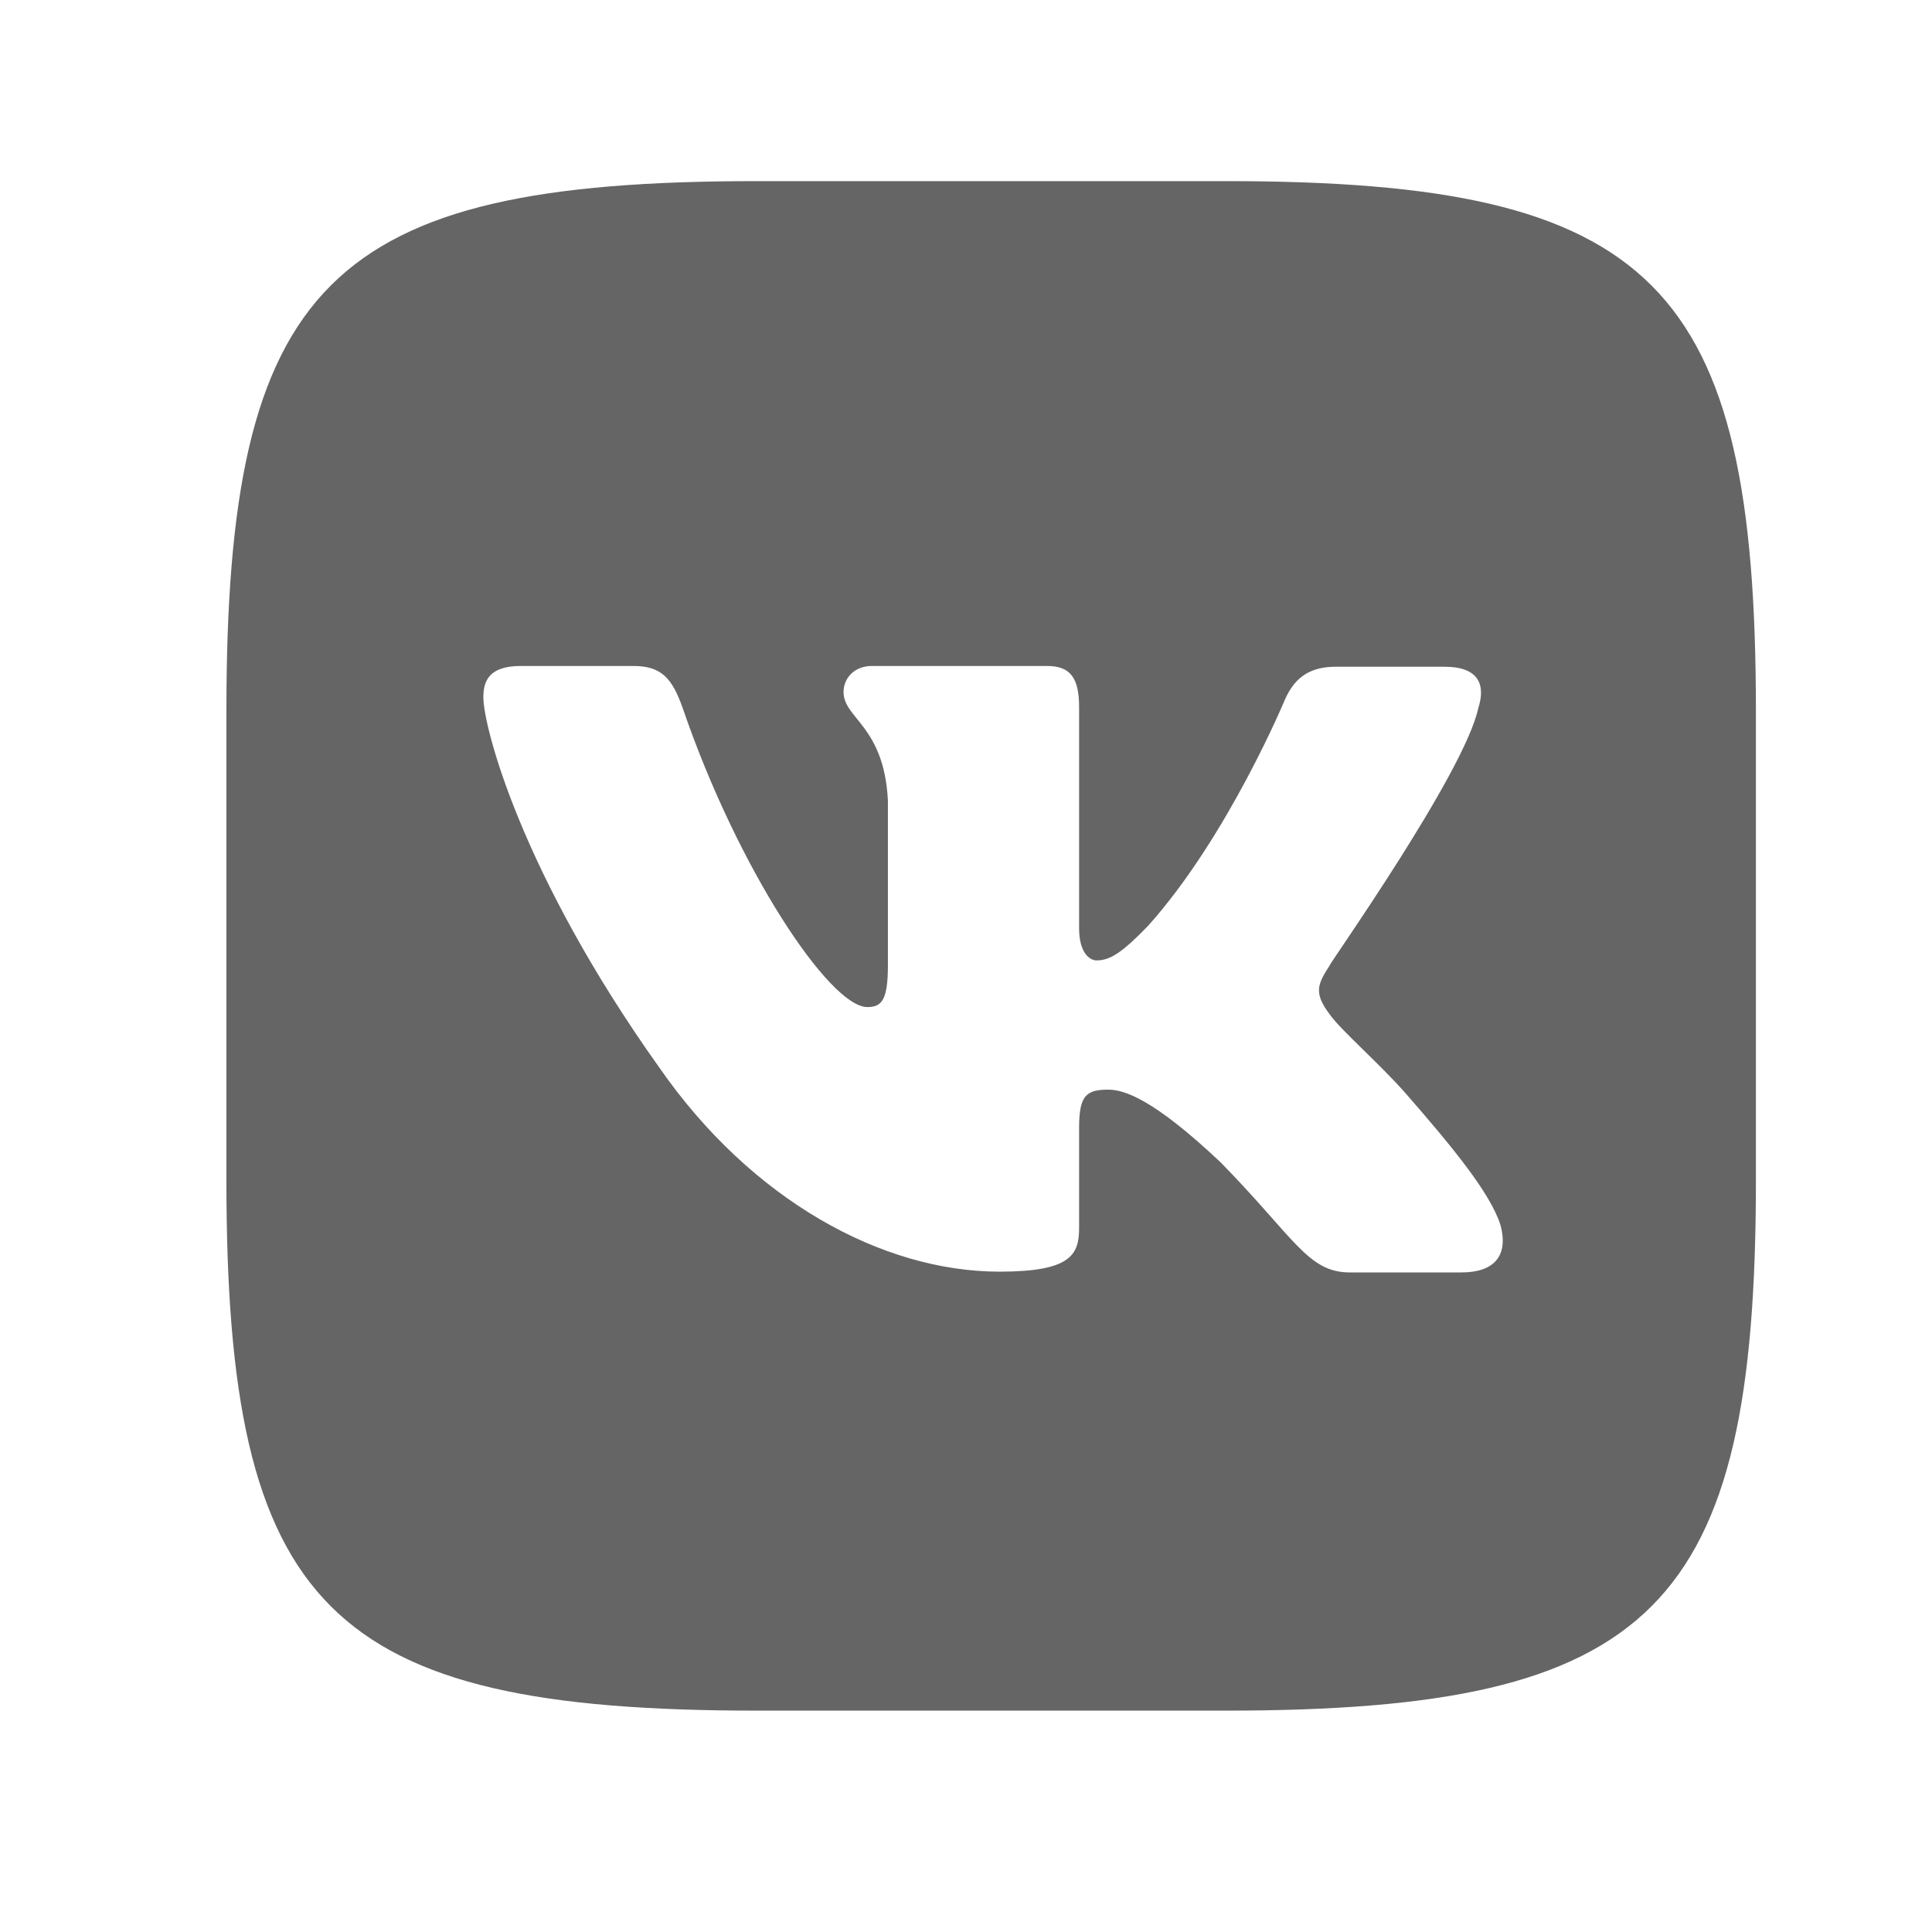
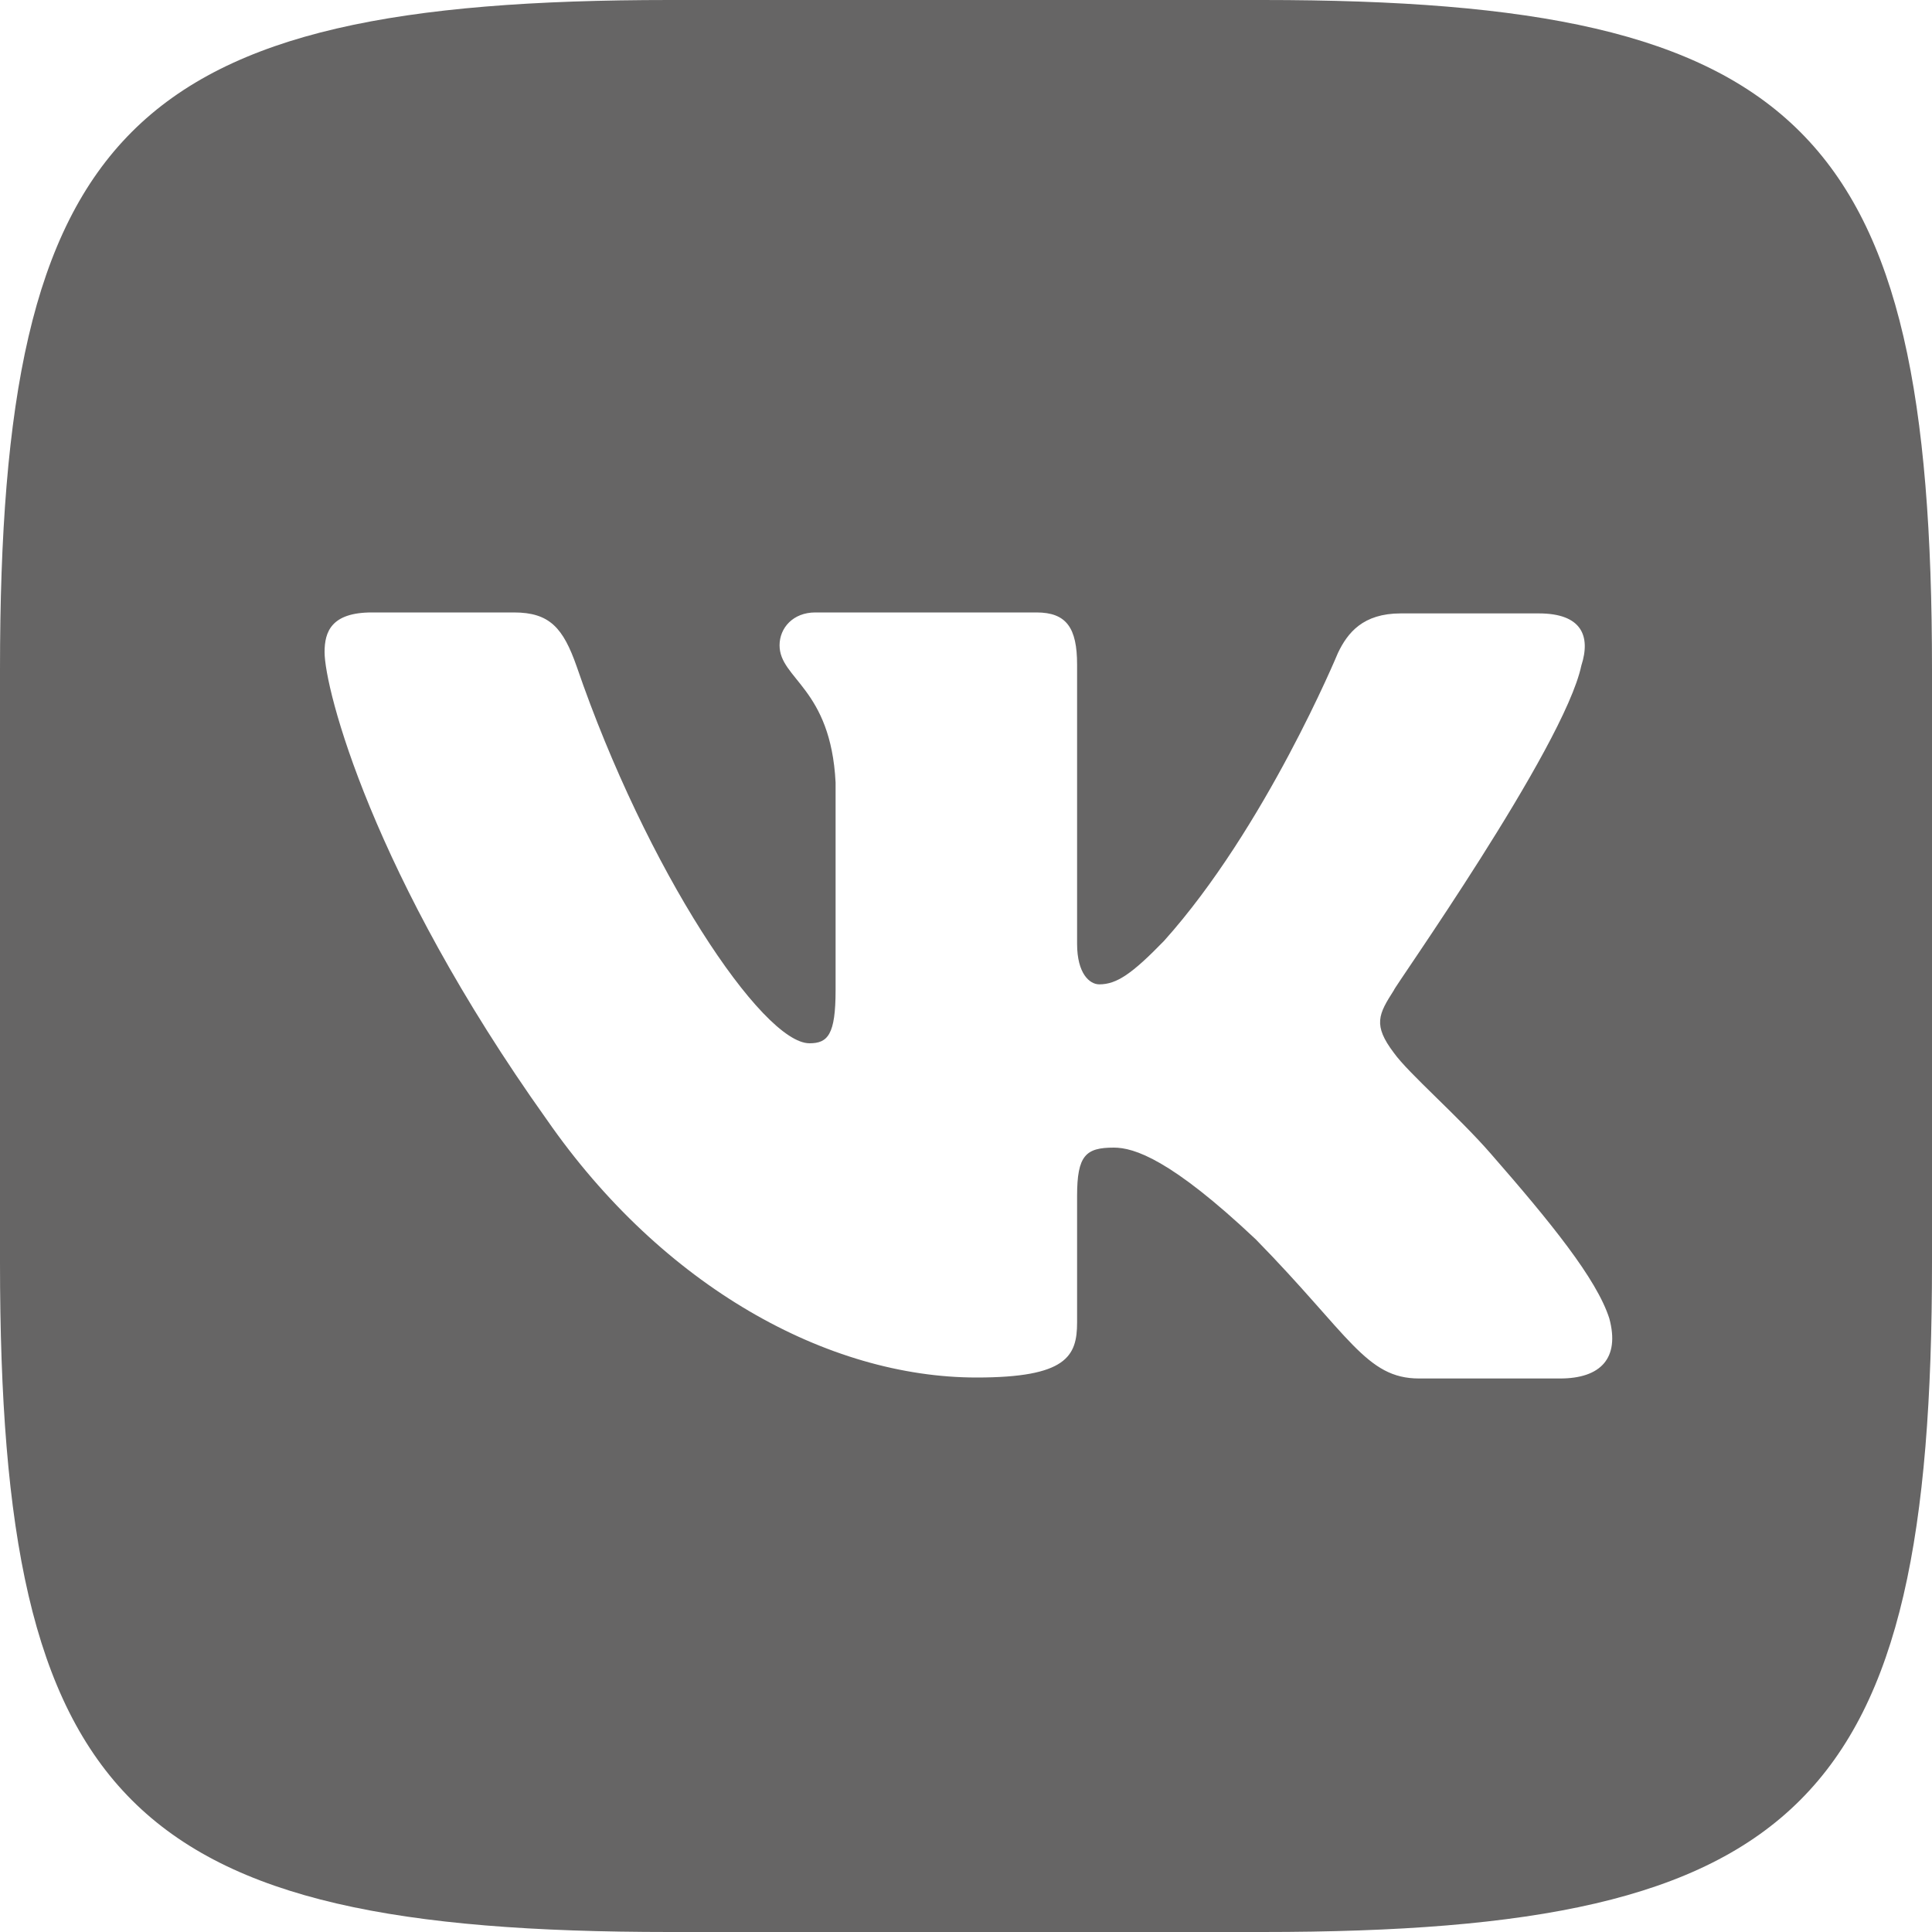
- <svg xmlns="http://www.w3.org/2000/svg" width="48" height="48" viewBox="0 0 48 48" fill="none">
-   <path d="M30.458 4.5H18.792C8.152 4.5 5.625 7.027 5.625 17.667V29.333C5.625 39.973 8.152 42.5 18.792 42.5H30.458C41.098 42.5 43.625 39.973 43.625 29.333V17.667C43.625 7.027 41.098 4.5 30.458 4.5ZM36.31 31.613H33.536C32.491 31.613 32.168 30.758 30.325 28.877C28.653 27.3 27.931 27.072 27.532 27.072C26.981 27.072 26.81 27.224 26.81 28.022V30.511C26.81 31.176 26.601 31.594 24.834 31.594C21.908 31.594 18.659 29.808 16.379 26.521C12.94 21.695 12.009 18.047 12.009 17.325C12.009 16.926 12.142 16.546 12.94 16.546H15.733C16.436 16.546 16.702 16.85 16.968 17.61C18.336 21.6 20.616 25.02 21.547 25.02C21.908 25.02 22.06 24.849 22.06 23.975V19.89C21.965 18.028 20.958 17.857 20.958 17.192C20.958 16.85 21.224 16.546 21.661 16.546H26.012C26.601 16.546 26.81 16.85 26.81 17.572V23.063C26.81 23.652 27.057 23.861 27.247 23.861C27.589 23.861 27.893 23.652 28.52 23.006C30.515 20.783 31.94 17.344 31.94 17.344C32.13 16.945 32.434 16.565 33.175 16.565H35.892C36.728 16.565 36.918 17.002 36.728 17.591C36.386 19.206 33.004 23.975 33.042 23.975C32.738 24.45 32.624 24.659 33.042 25.21C33.327 25.609 34.296 26.445 34.942 27.186C36.12 28.535 37.032 29.656 37.279 30.435C37.488 31.214 37.108 31.613 36.31 31.613Z" fill="#666565" />
+ <svg xmlns="http://www.w3.org/2000/svg" width="40" height="40" viewBox="0 0 40 40" fill="none">
+   <path d="M26.14 0H13.86C2.66 0 0 2.66 0 13.86V26.14C0 37.34 2.66 40 13.86 40H26.14C37.34 40 40 37.34 40 26.14V13.86C40 2.66 37.34 0 26.14 0ZM32.3 28.54H29.38C28.28 28.54 27.94 27.64 26 25.66C24.24 24 23.48 23.76 23.06 23.76C22.48 23.76 22.3 23.92 22.3 24.76V27.38C22.3 28.08 22.08 28.52 20.22 28.52C17.14 28.52 13.72 26.64 11.32 23.18C7.7 18.1 6.72 14.26 6.72 13.5C6.72 13.08 6.86 12.68 7.7 12.68H10.64C11.38 12.68 11.66 13 11.94 13.8C13.38 18 15.78 21.6 16.76 21.6C17.14 21.6 17.3 21.42 17.3 20.5V16.2C17.2 14.24 16.14 14.06 16.14 13.36C16.14 13 16.42 12.68 16.88 12.68H21.46C22.08 12.68 22.3 13 22.3 13.76V19.54C22.3 20.16 22.56 20.38 22.76 20.38C23.12 20.38 23.44 20.16 24.1 19.48C26.2 17.14 27.7 13.52 27.7 13.52C27.9 13.1 28.22 12.7 29 12.7H31.86C32.74 12.7 32.94 13.16 32.74 13.78C32.38 15.48 28.82 20.5 28.86 20.5C28.54 21 28.42 21.22 28.86 21.8C29.16 22.22 30.18 23.1 30.86 23.88C32.1 25.3 33.06 26.48 33.32 27.3C33.54 28.12 33.14 28.54 32.3 28.54Z" fill="#666565" />
</svg>
